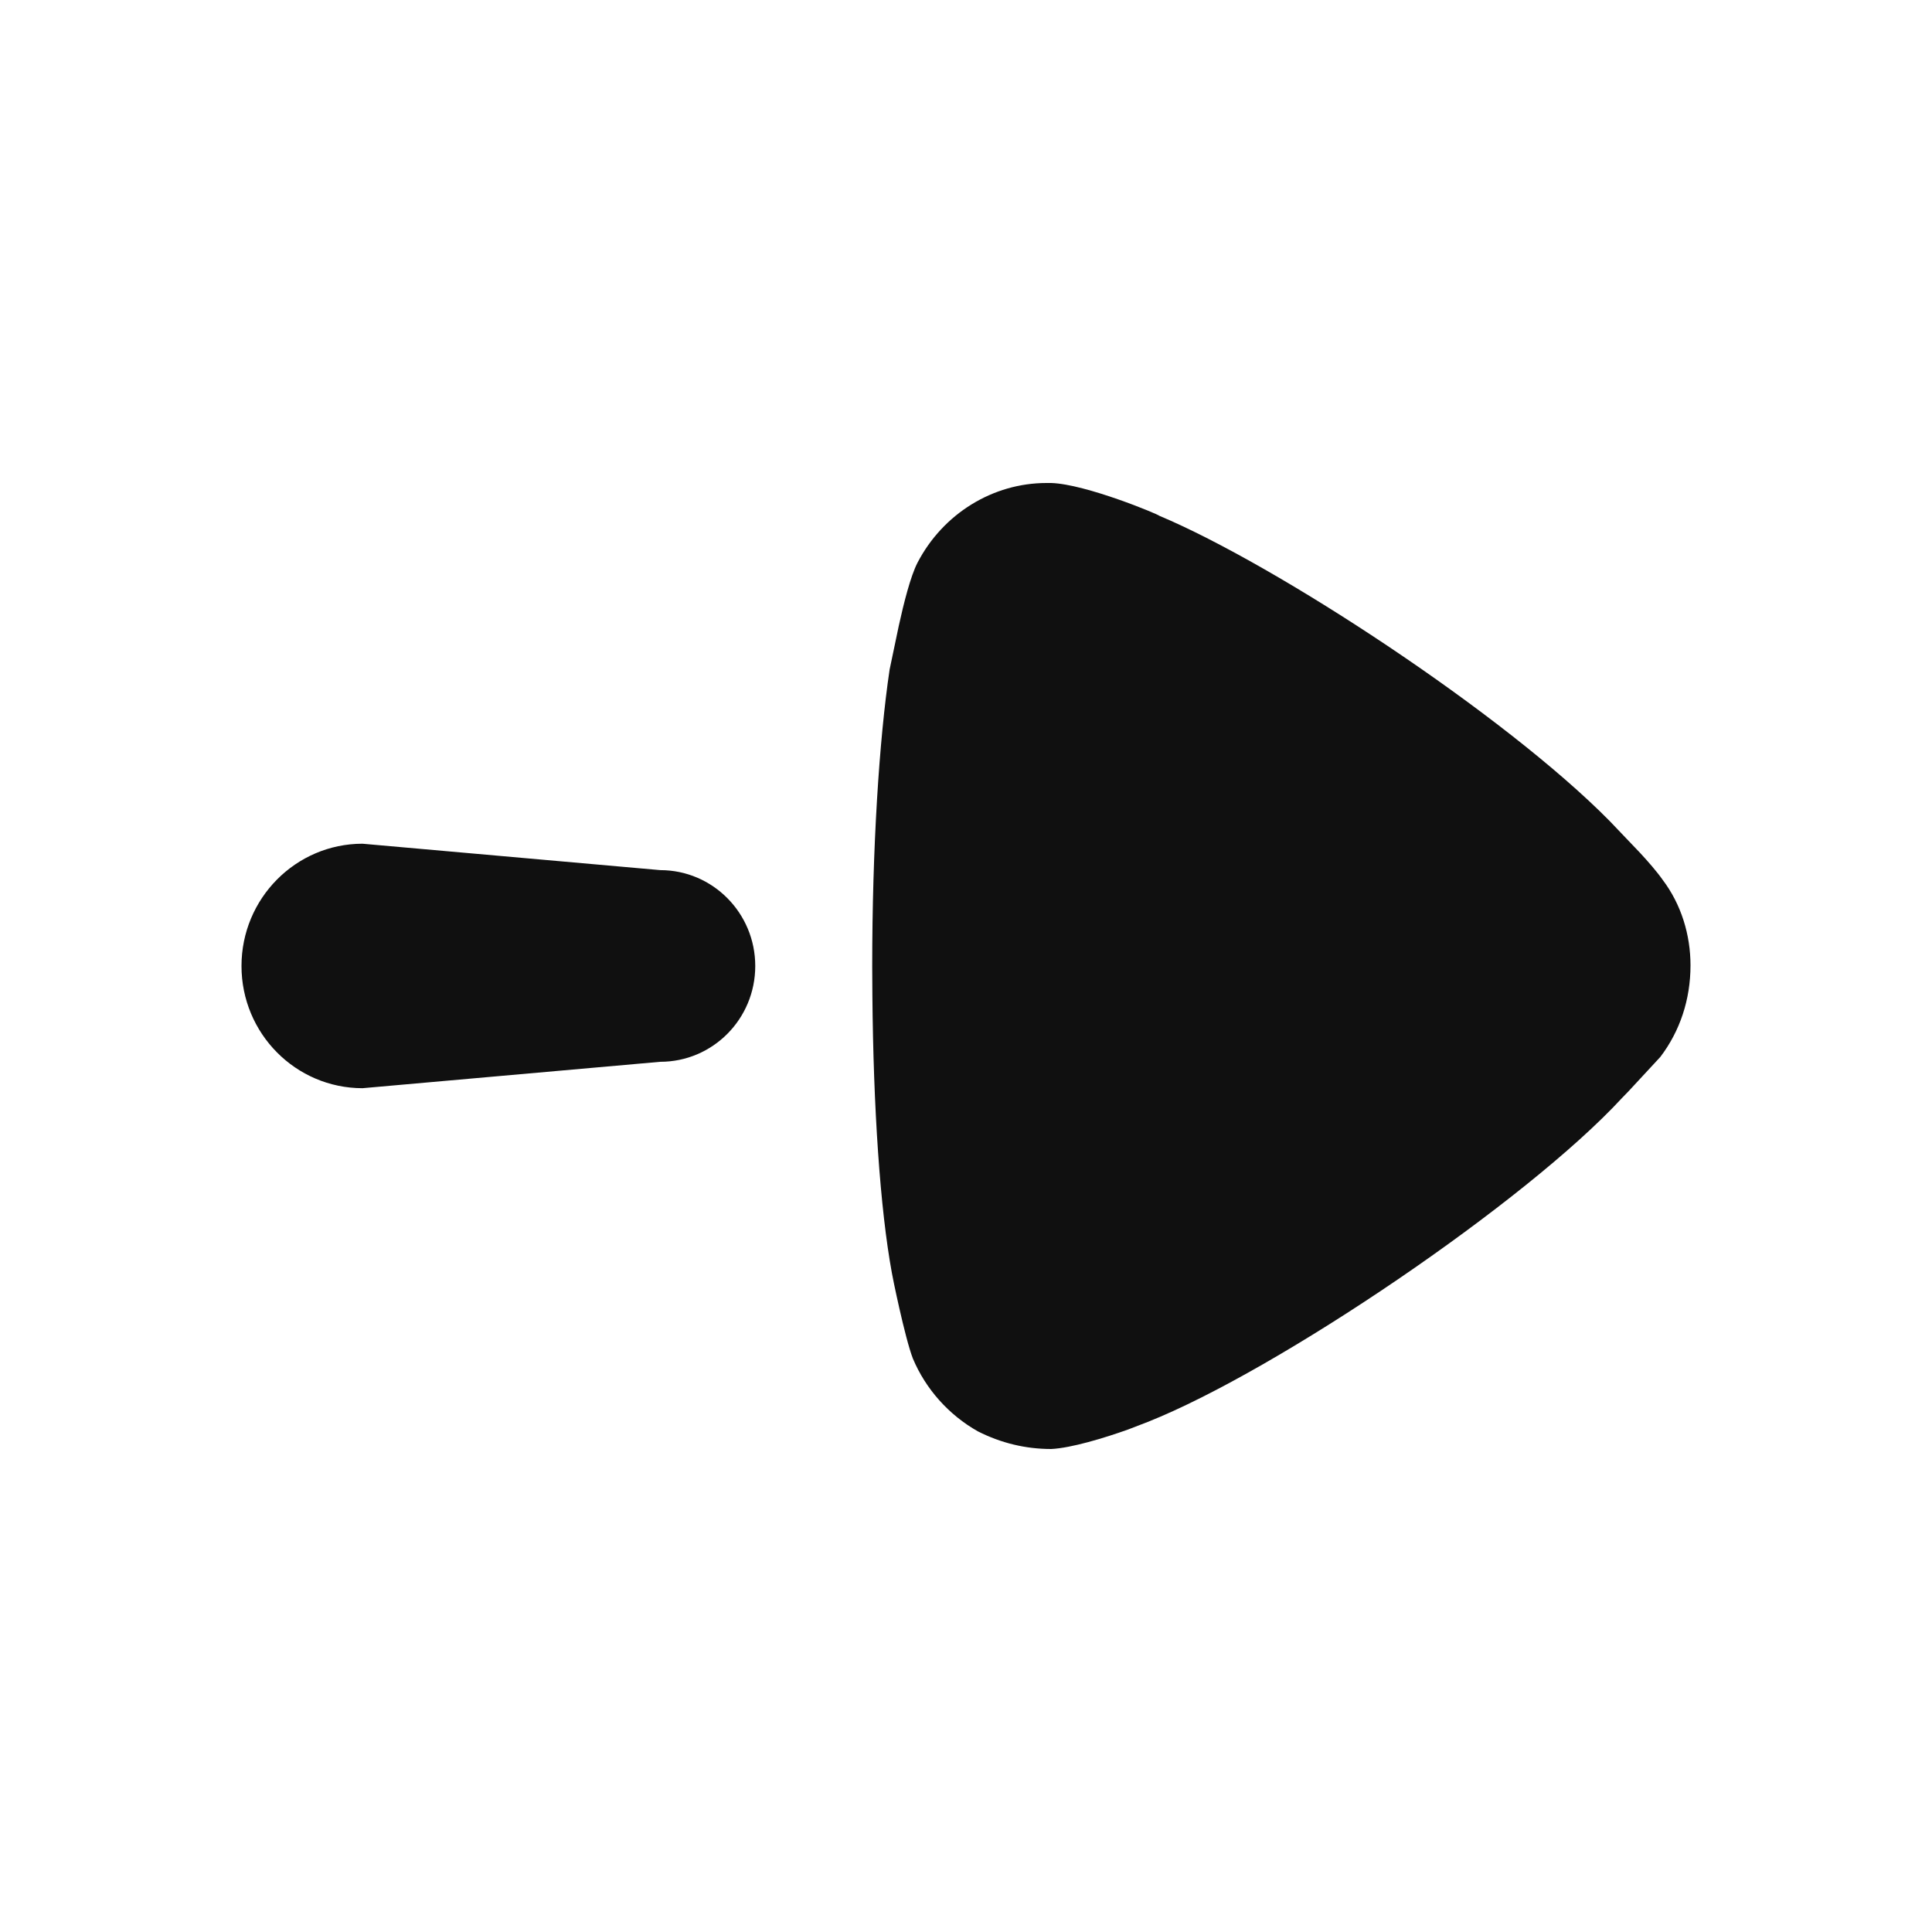
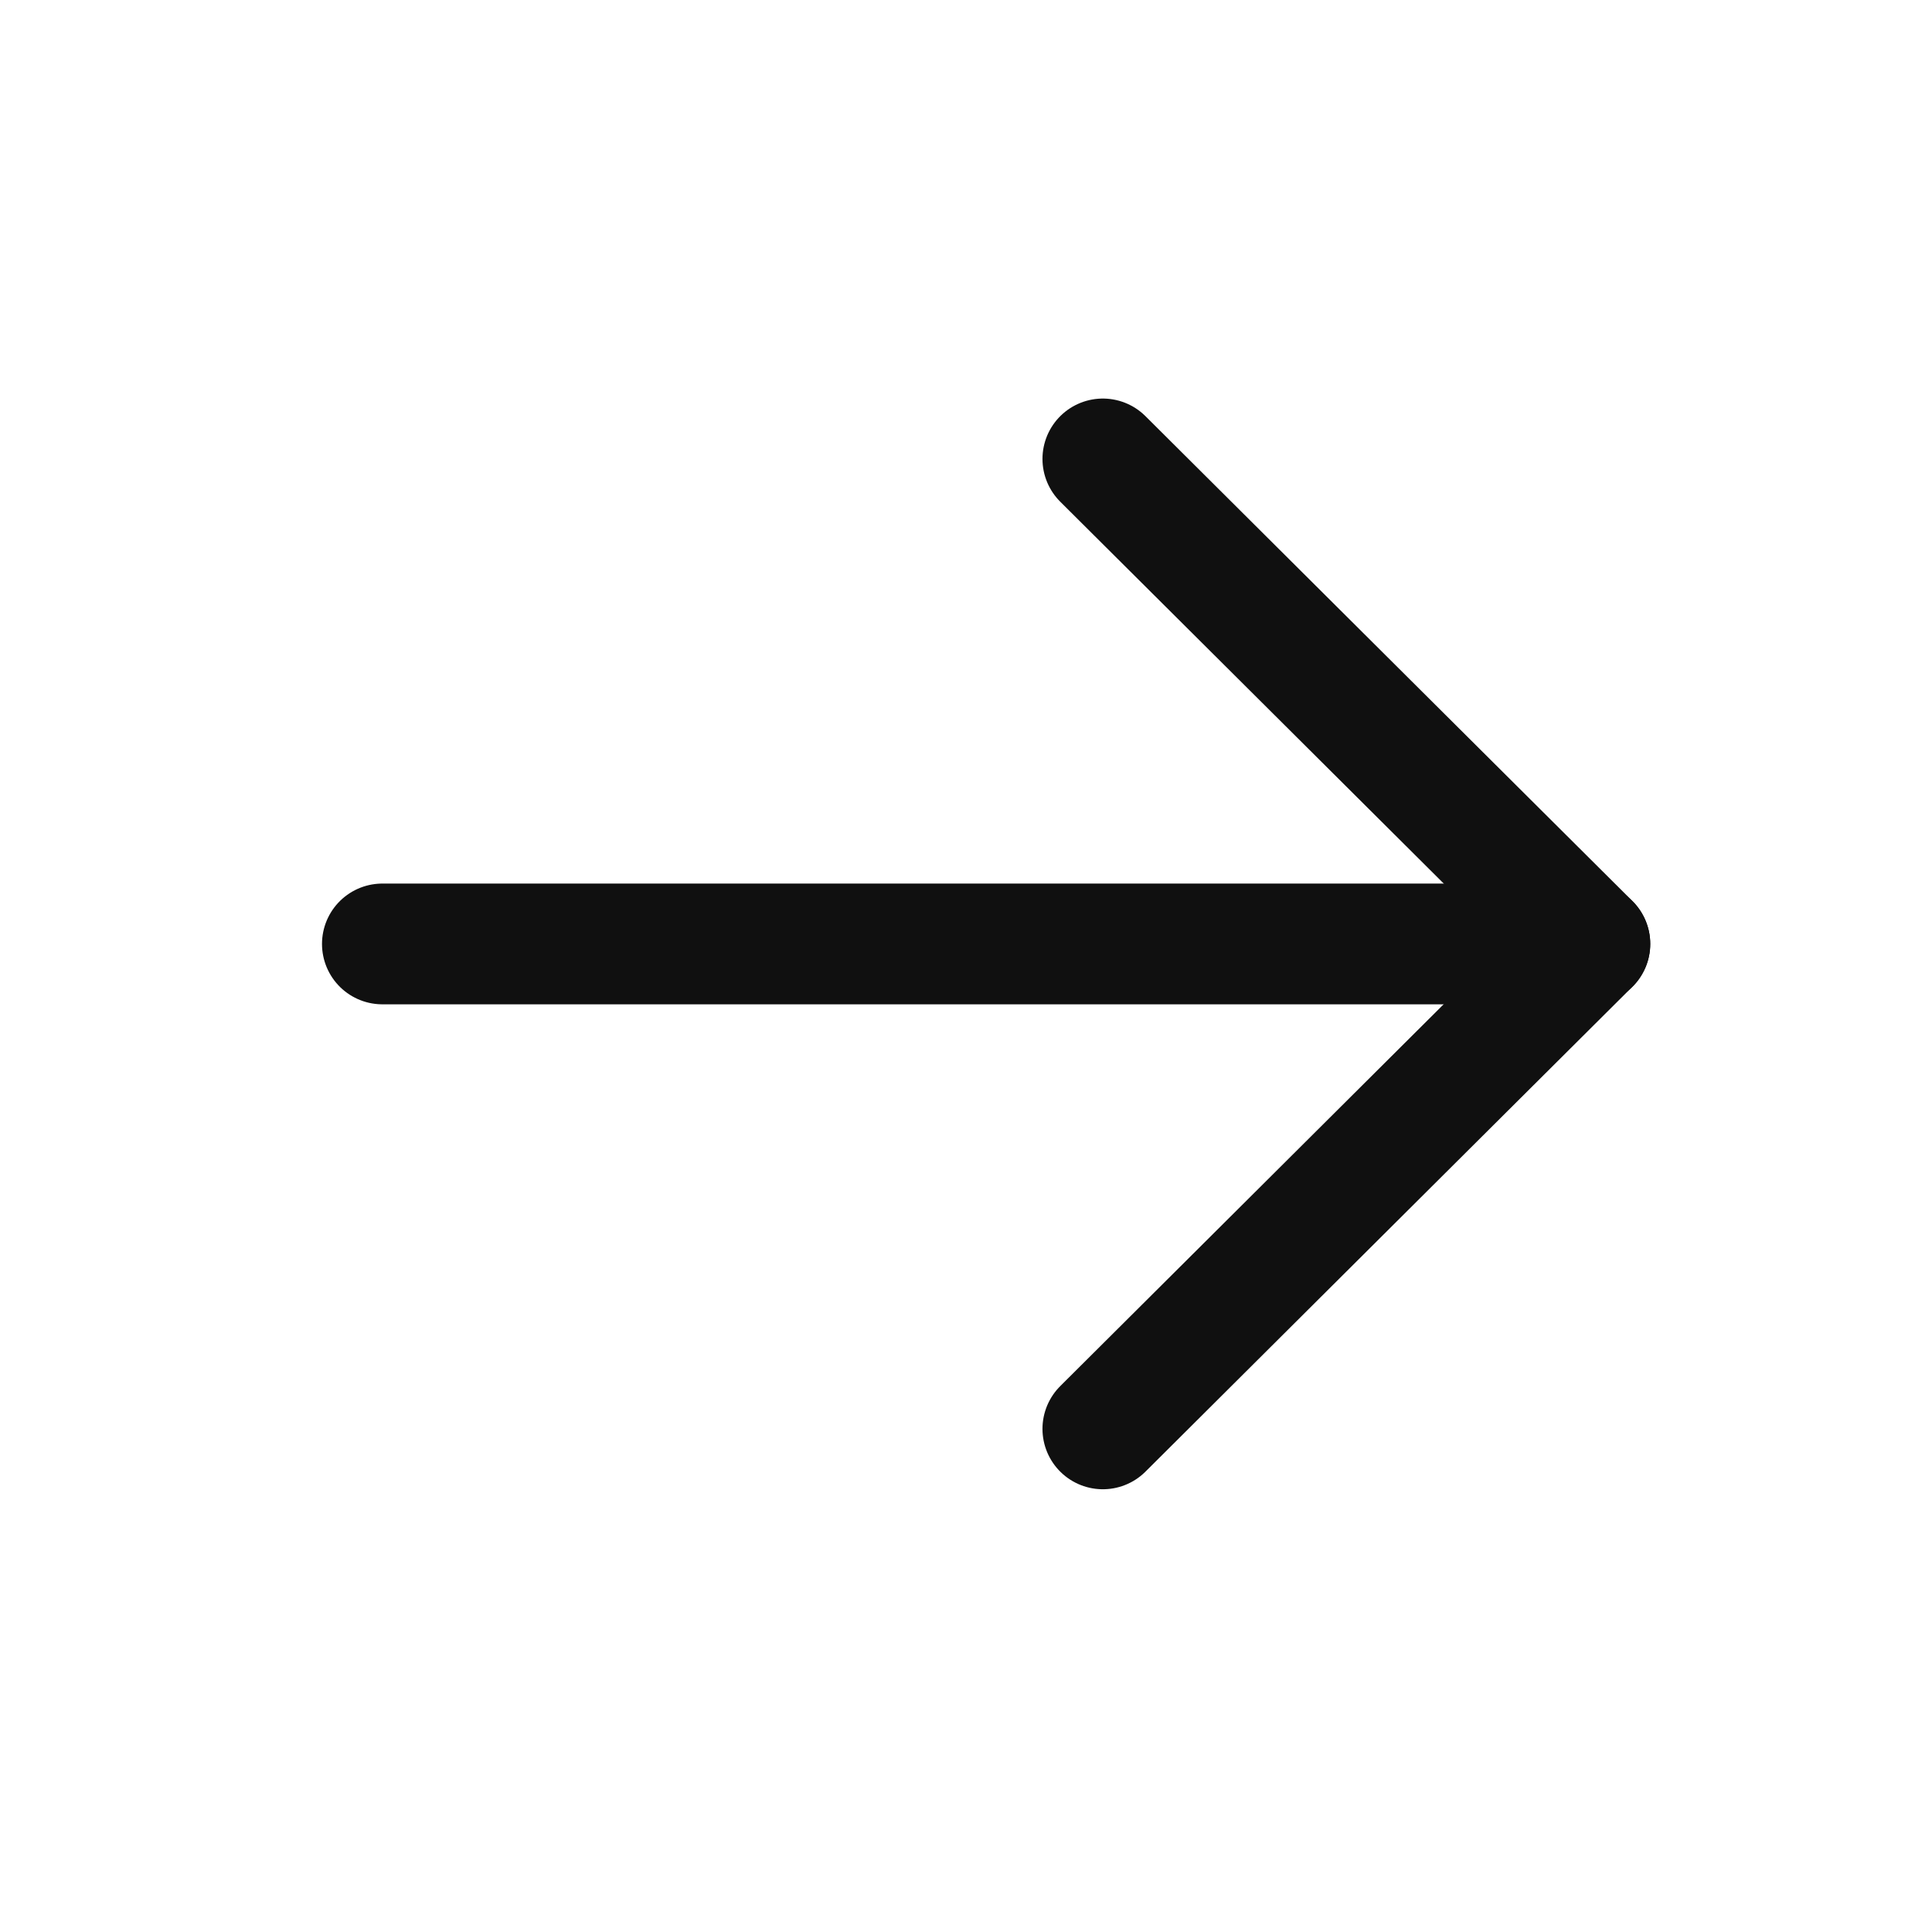
<svg xmlns="http://www.w3.org/2000/svg" width="24" height="24" viewBox="0 0 24 24" fill="none">
-   <g transform="translate(3 6)">
-     <path d="M10.059 0C10.49 0.014 11.393 0.391 11.401 0.407C12.865 1.022 15.69 2.876 16.994 4.197L17.373 4.594C17.472 4.701 17.584 4.829 17.653 4.928C17.885 5.234 18 5.613 18 5.992C18 6.415 17.87 6.808 17.625 7.13L17.235 7.551L17.148 7.641C15.965 8.924 12.873 11.022 11.257 11.664L11.013 11.758C10.719 11.863 10.308 11.988 10.059 12C9.741 12 9.437 11.927 9.148 11.781C8.787 11.578 8.499 11.255 8.34 10.876C8.239 10.614 8.08 9.83 8.079 9.812C7.933 9.018 7.849 7.765 7.837 6.36L7.835 6.007C7.835 4.535 7.921 3.193 8.051 2.318L8.165 1.774C8.228 1.487 8.311 1.159 8.397 0.991C8.715 0.379 9.336 0 10 0H10.059ZM5.202 4.809C5.853 4.809 6.382 5.342 6.382 6C6.382 6.659 5.853 7.19 5.202 7.19L1.503 7.518C0.673 7.517 0 6.838 0 6C0 5.162 0.673 4.482 1.503 4.481L5.202 4.809Z" fill="#101010" />
-   </g>
+   <path d="M19.75 11.726L4.75 11.726" stroke="#101010" stroke-width="1.5" stroke-linecap="round" stroke-linejoin="round" />
+   <path d="M13.7 5.701L19.75 11.725L13.7 17.75" stroke="#101010" stroke-width="1.5" stroke-linecap="round" stroke-linejoin="round" />
</svg>
